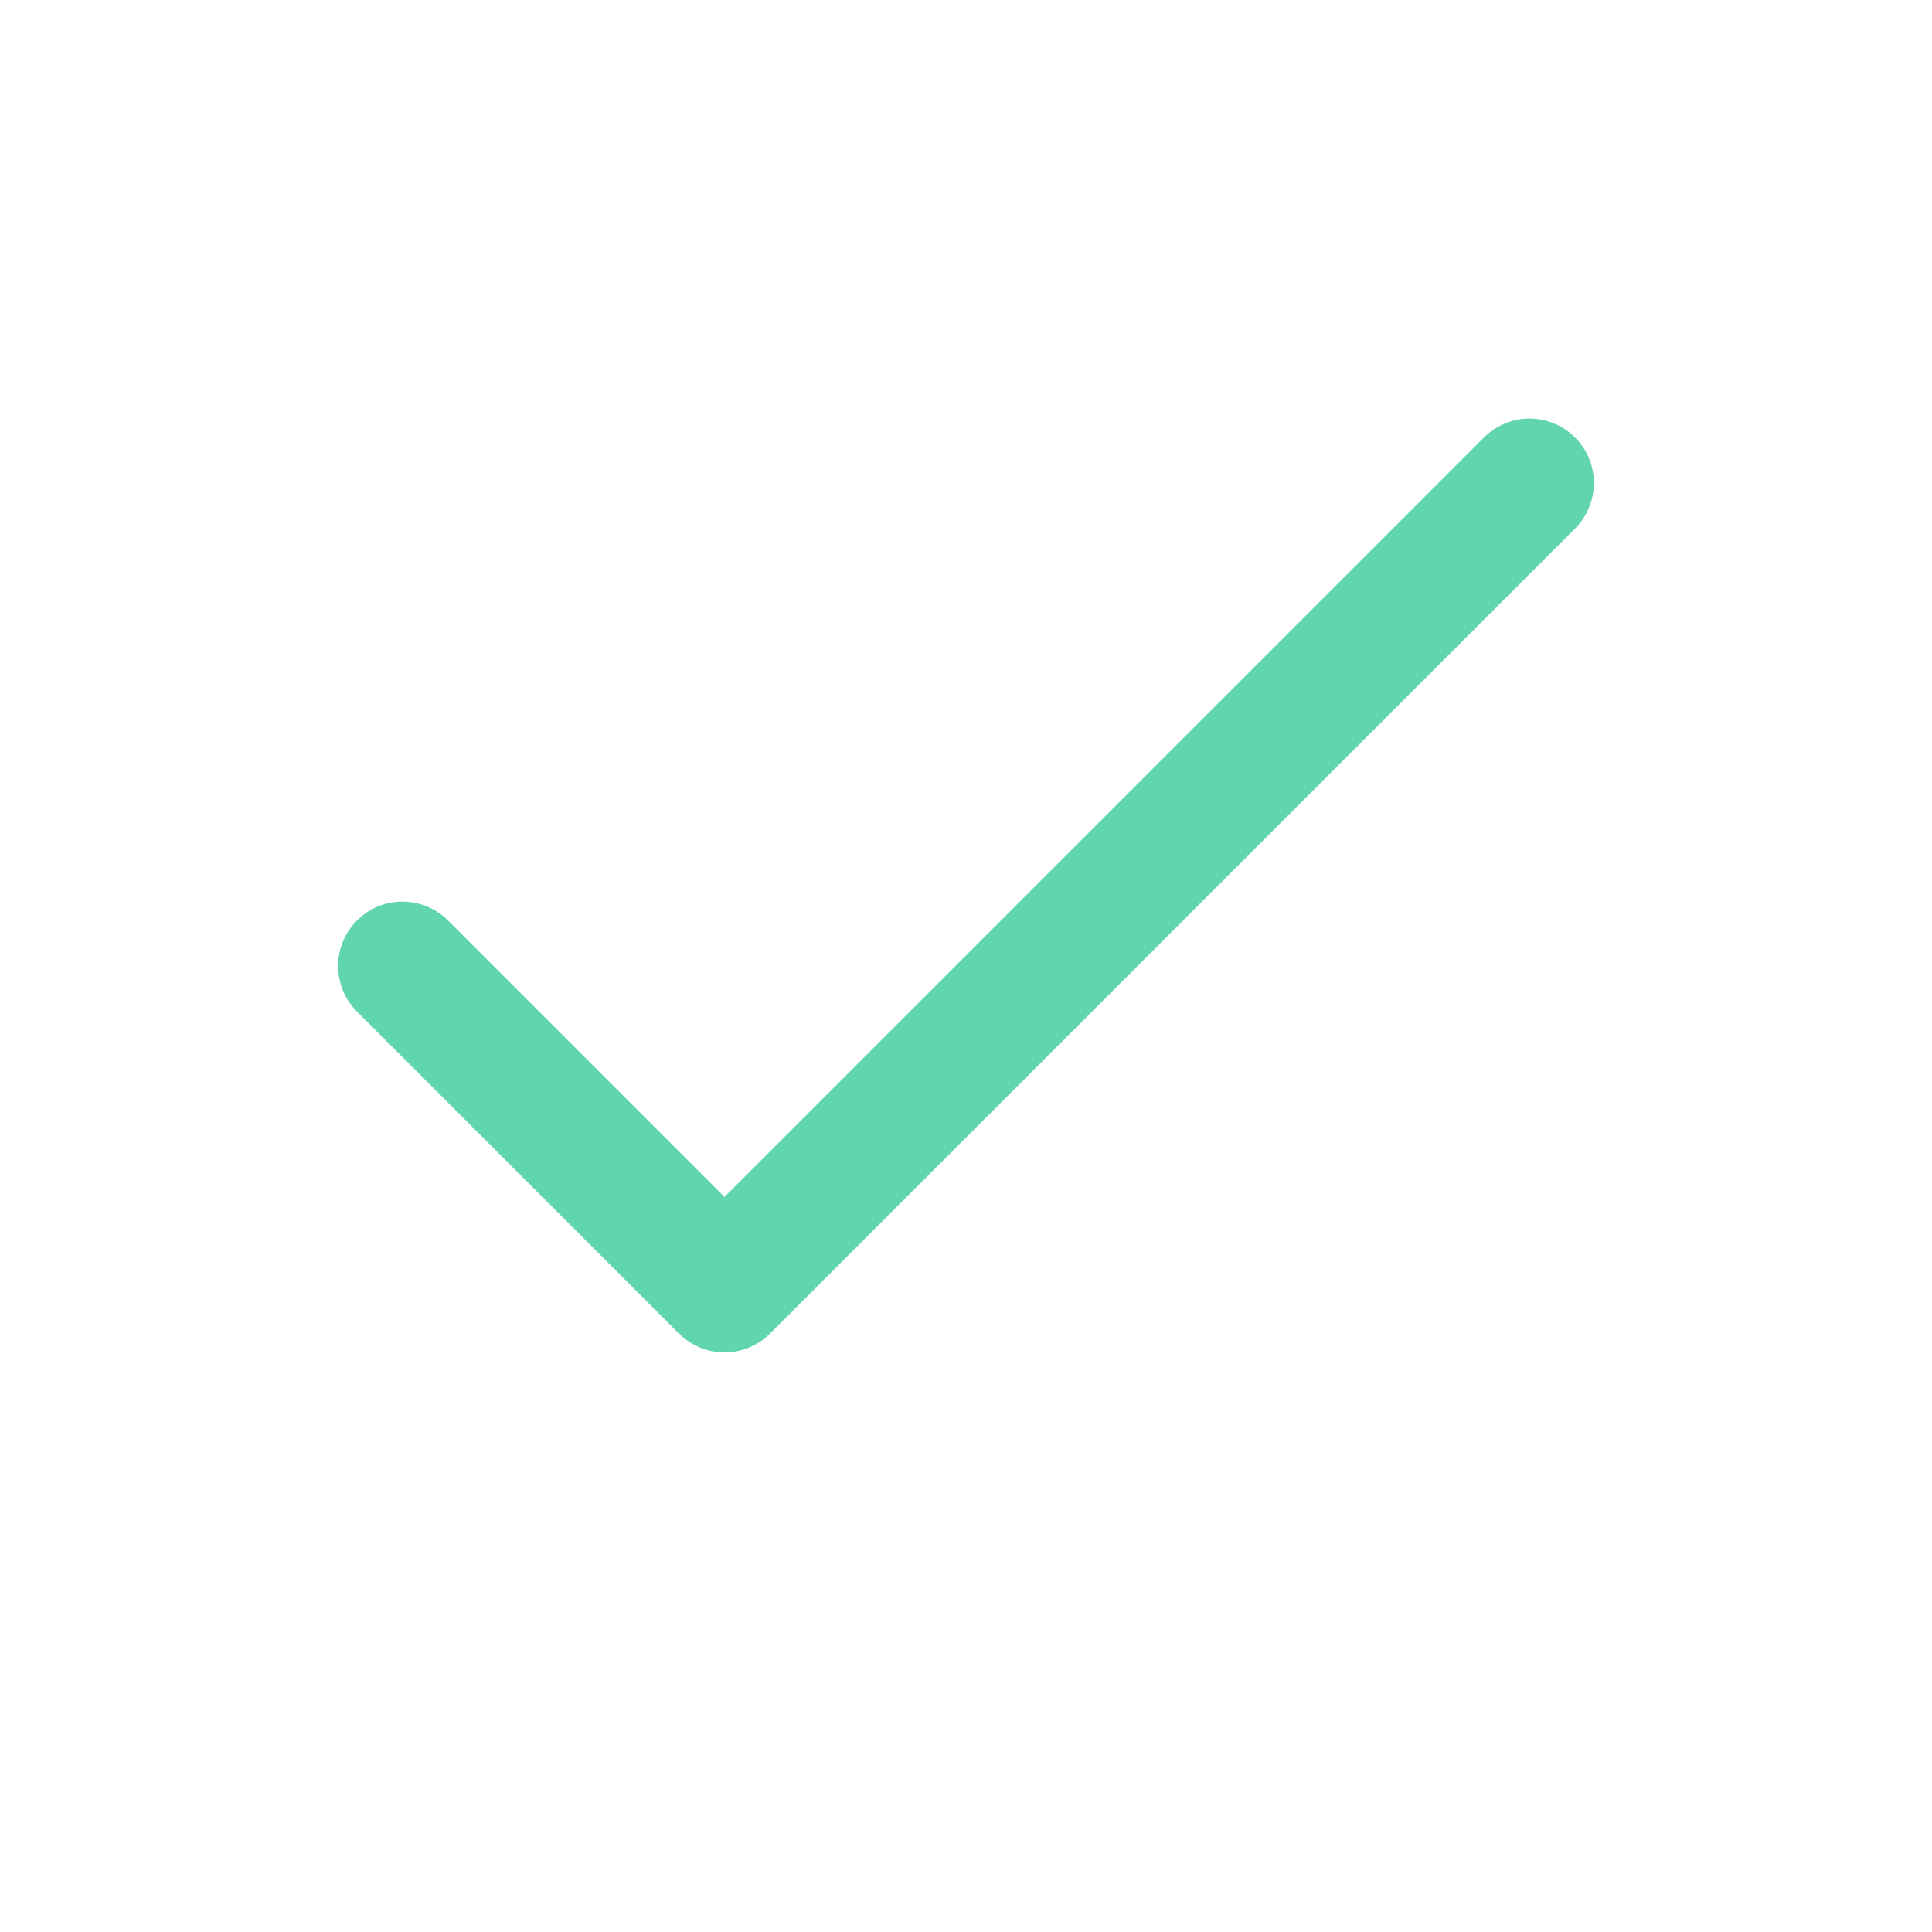
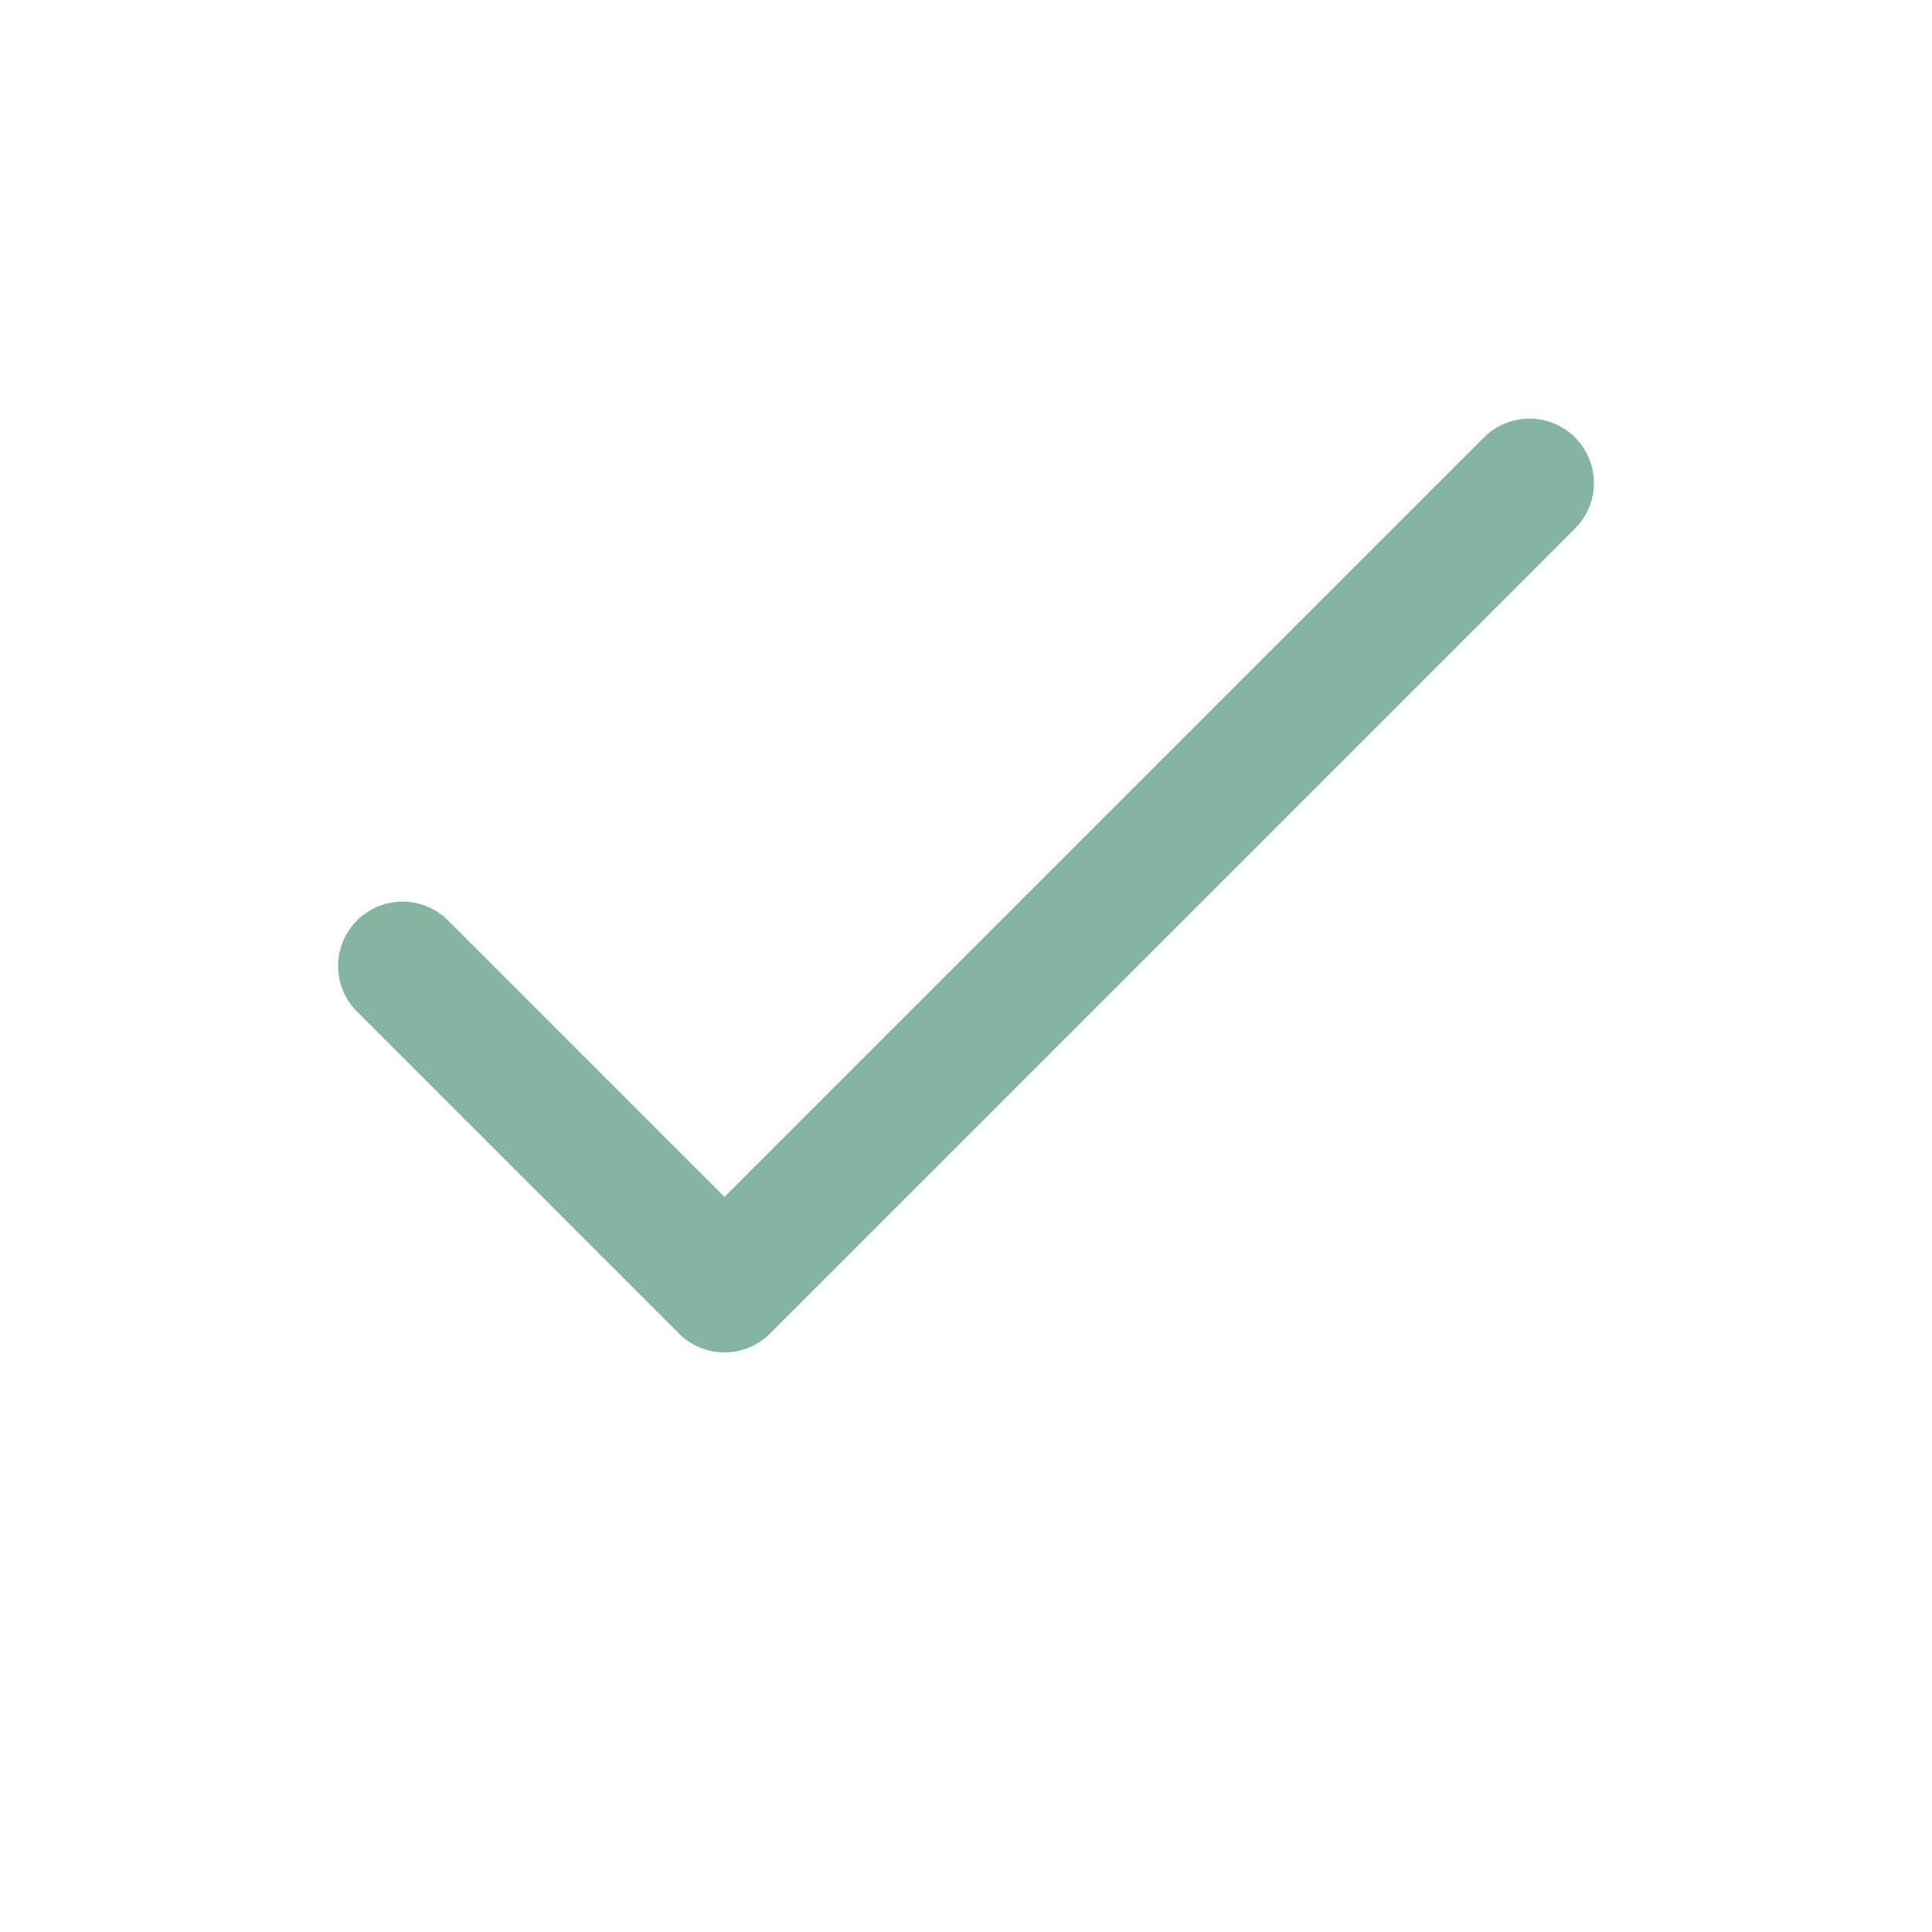
<svg xmlns="http://www.w3.org/2000/svg" preserveAspectRatio="none" overflow="visible" style="display: block;" width="18" height="18" viewBox="0 0 18 18" fill="none">
  <g id="Icon/check">
-     <path id="Vector" d="M3.75 9L6.75 12L14.25 4.5" stroke-width="1.2" stroke-linecap="round" stroke-linejoin="round" stroke="#61D5B0" />
+     <path id="Vector" d="M3.75 9L6.75 12L14.25 4.5" stroke-width="1.2" stroke-linecap="round" stroke-linejoin="round" stroke="#83B5A1" />
  </g>
</svg>
